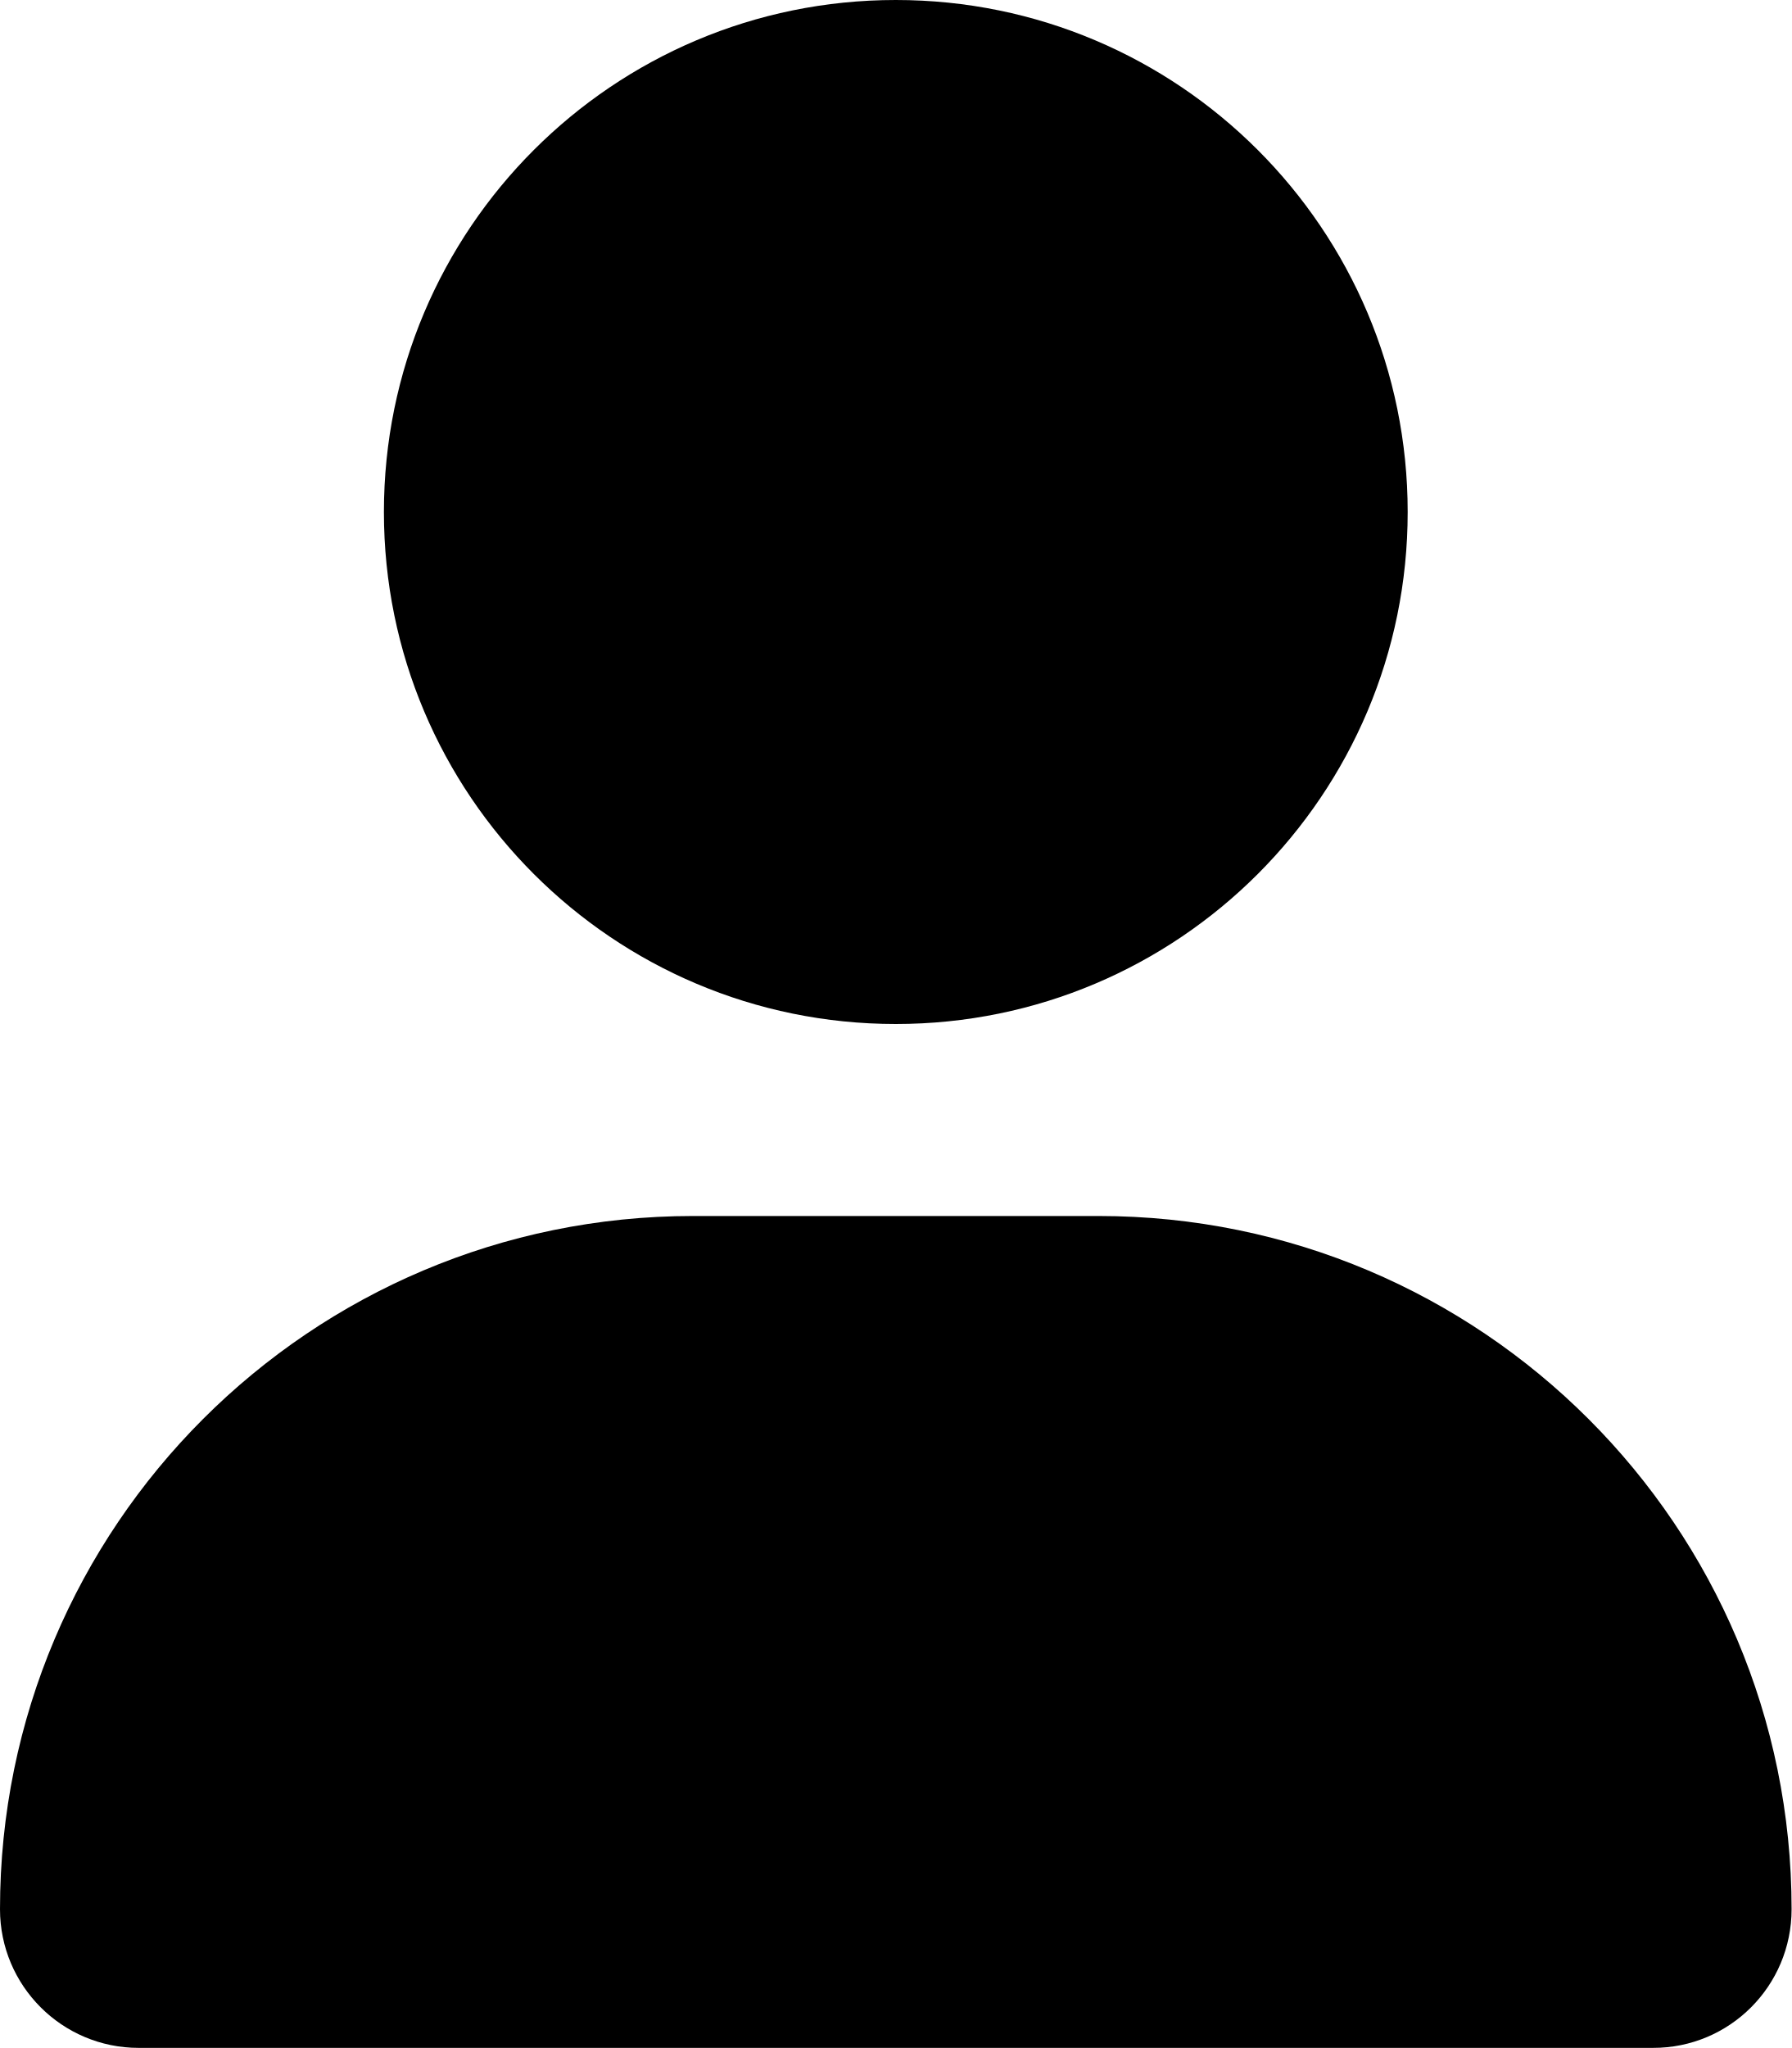
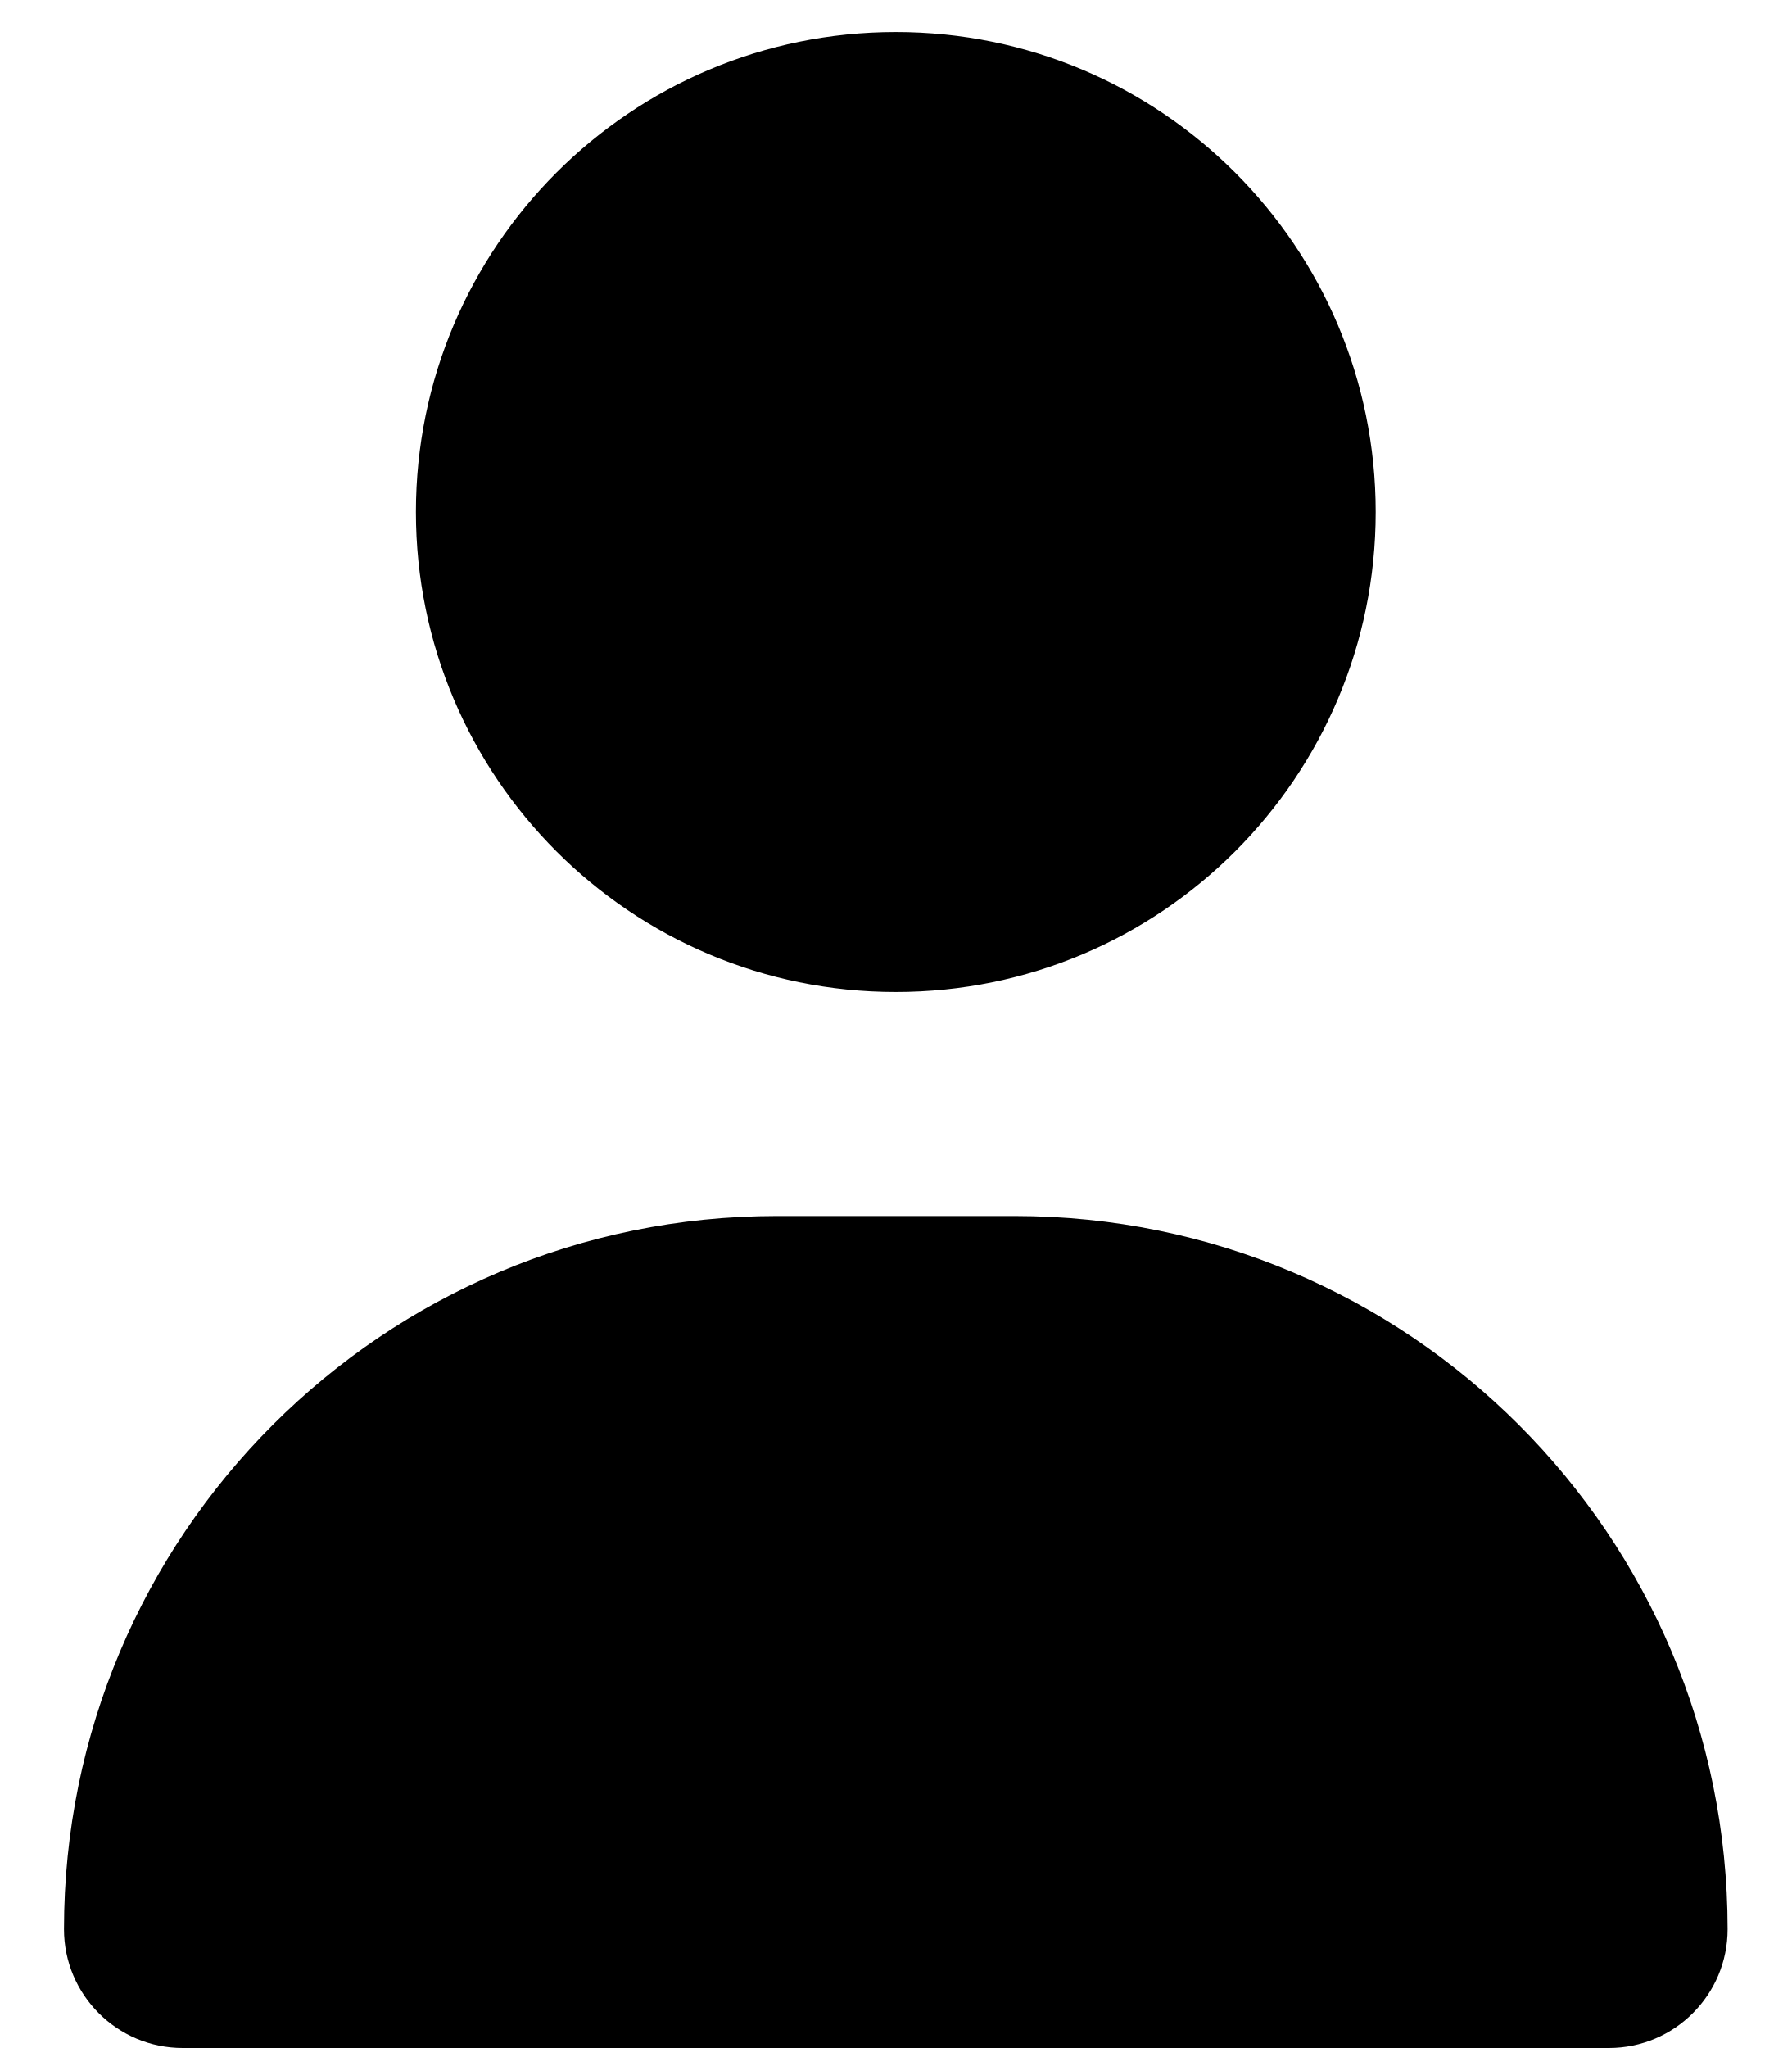
<svg xmlns="http://www.w3.org/2000/svg" viewBox="0 0 448 512">
-   <path d="M224 256c70.7 0 128-57.31 128-128s-57.3-128-128-128C153.3 0 96 57.31 96 128S153.3 256 224 256zM274.7 304H173.3C77.61 304 0 381.6 0 477.3c0 19.14 15.52 34.67 34.66 34.67h378.7C432.5 512 448 496.5 448 477.3C448 381.6 370.4 304 274.7 304z" />
+   <path fill="currentColor" d="M224 248a120 120 0 1 0 0-240 120 120 0 1 0 0 240zm-29.7 56C95.8 304 16 383.8 16 482.3 16 498.7 29.3 512 45.7 512l356.6 0c16.4 0 29.7-13.3 29.7-29.7 0-98.5-79.8-178.3-178.3-178.3l-59.4 0z" />
</svg>
